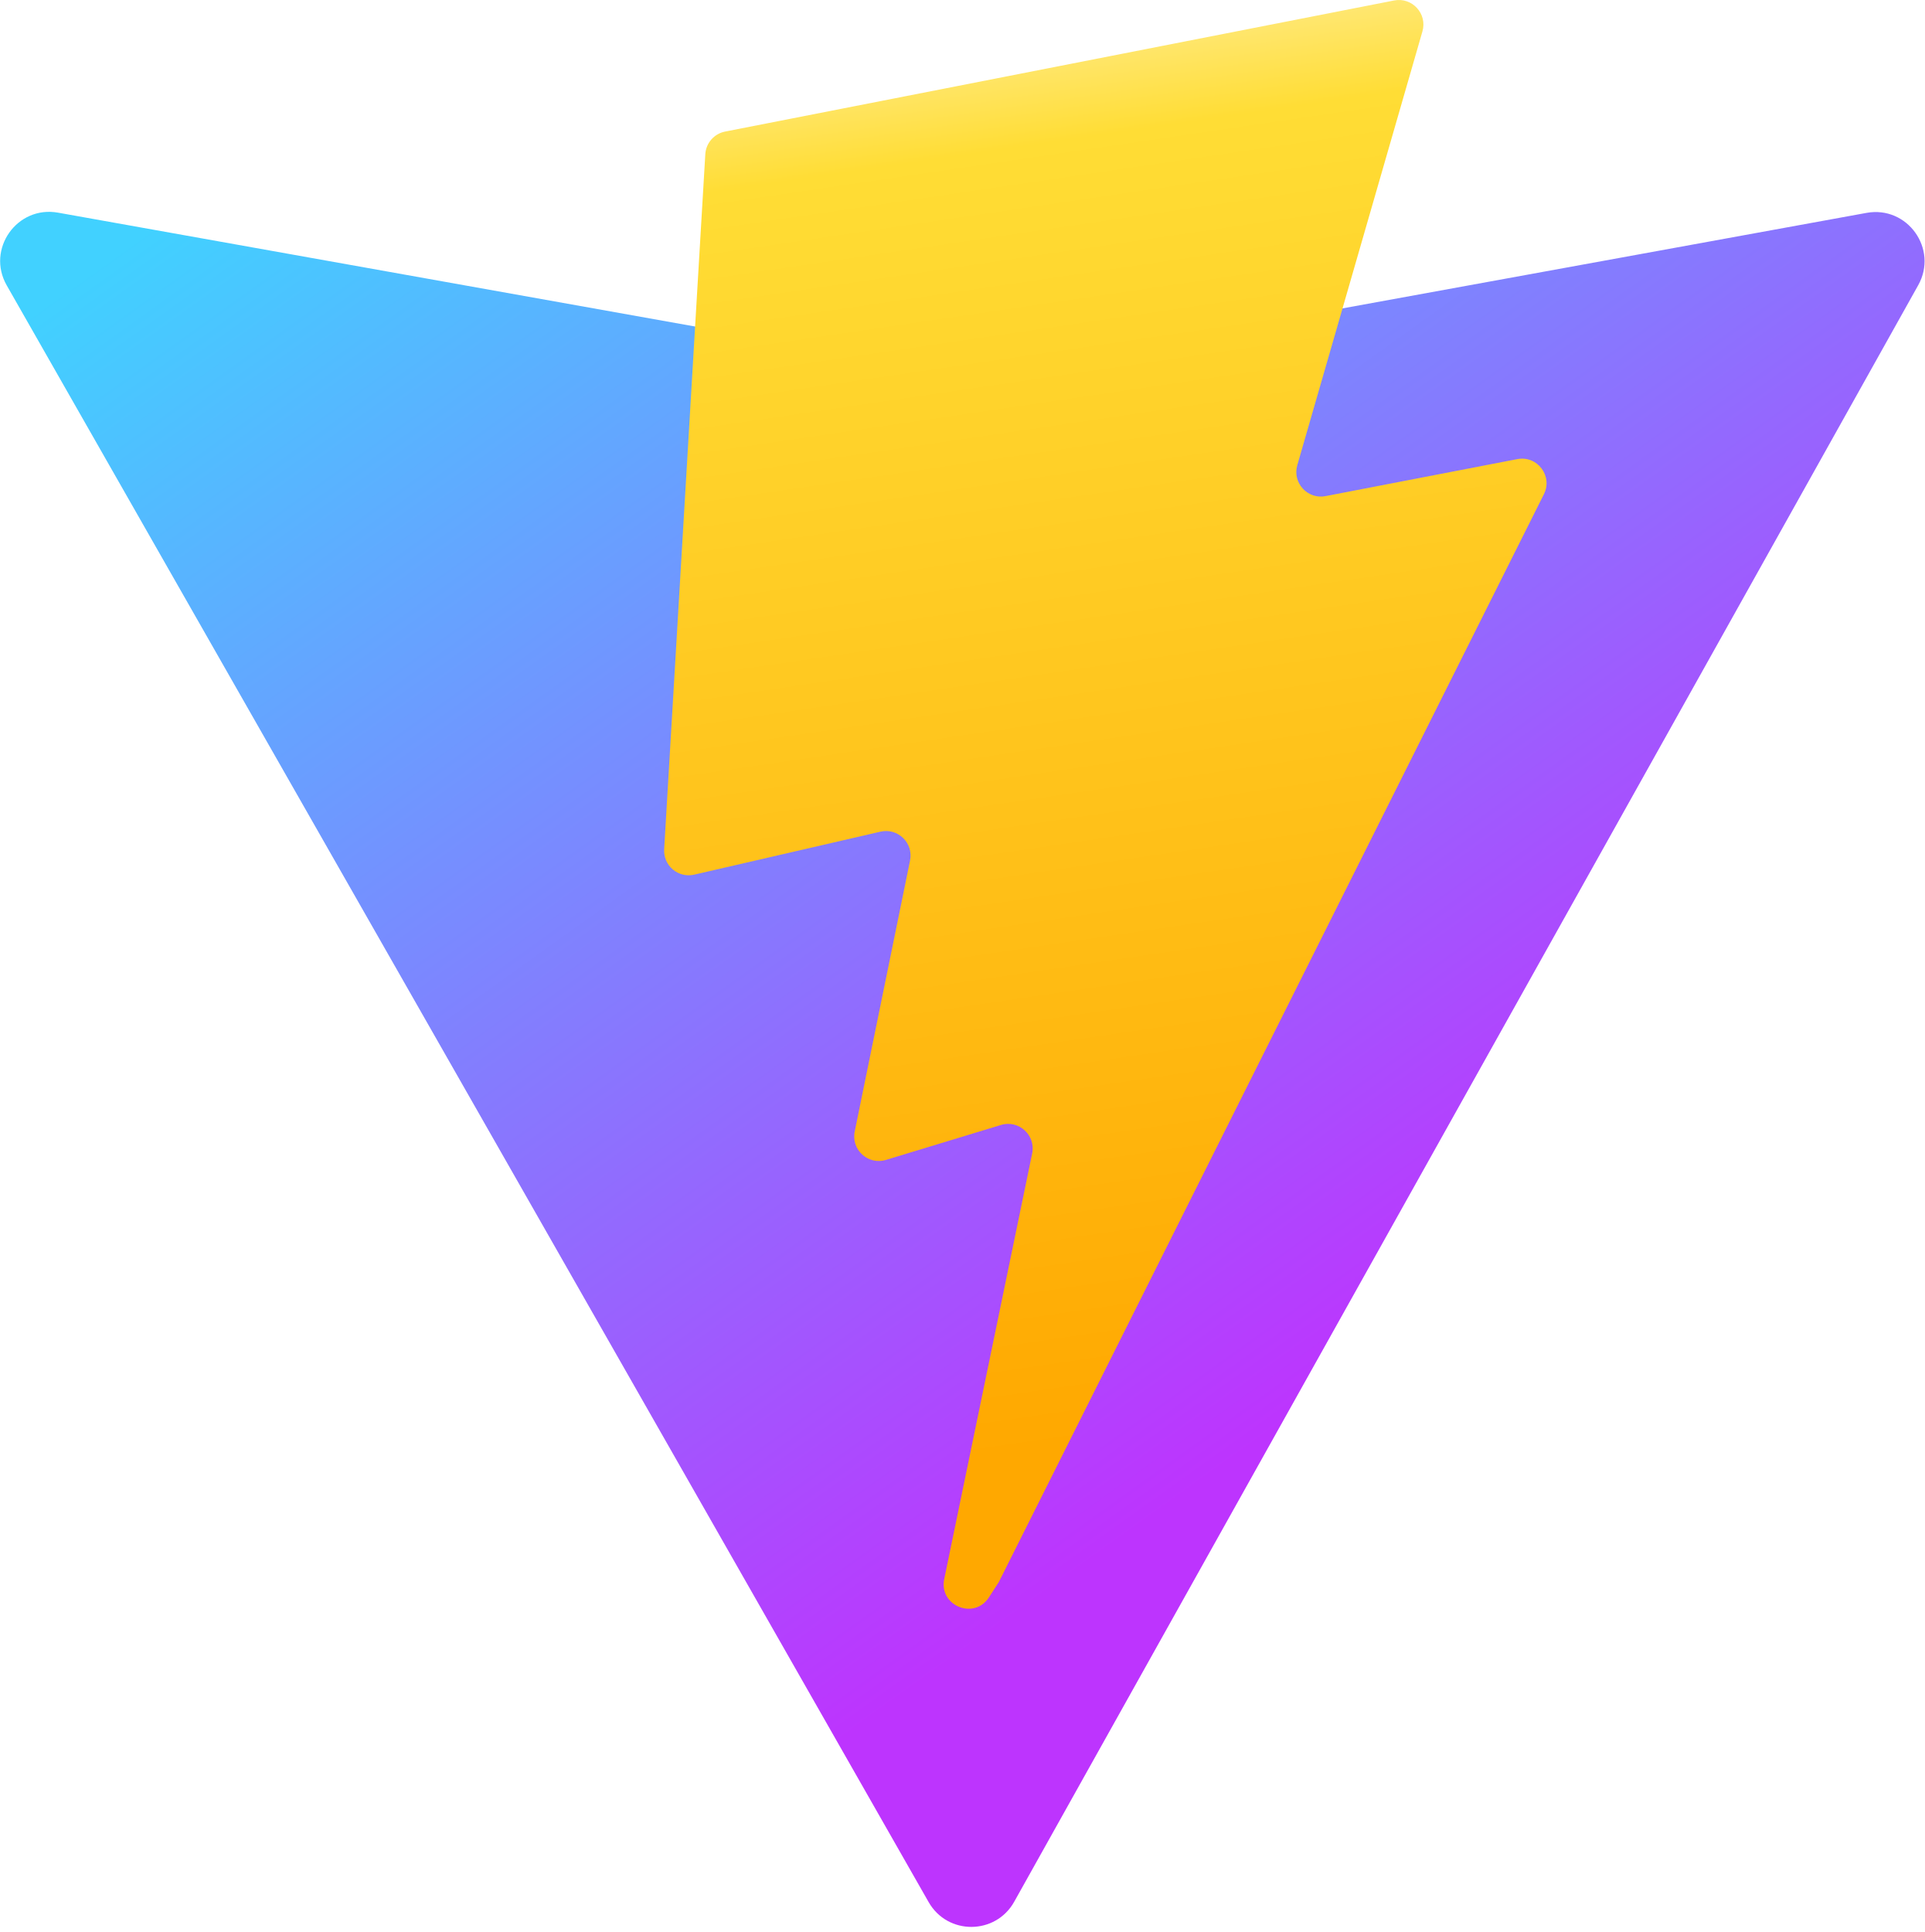
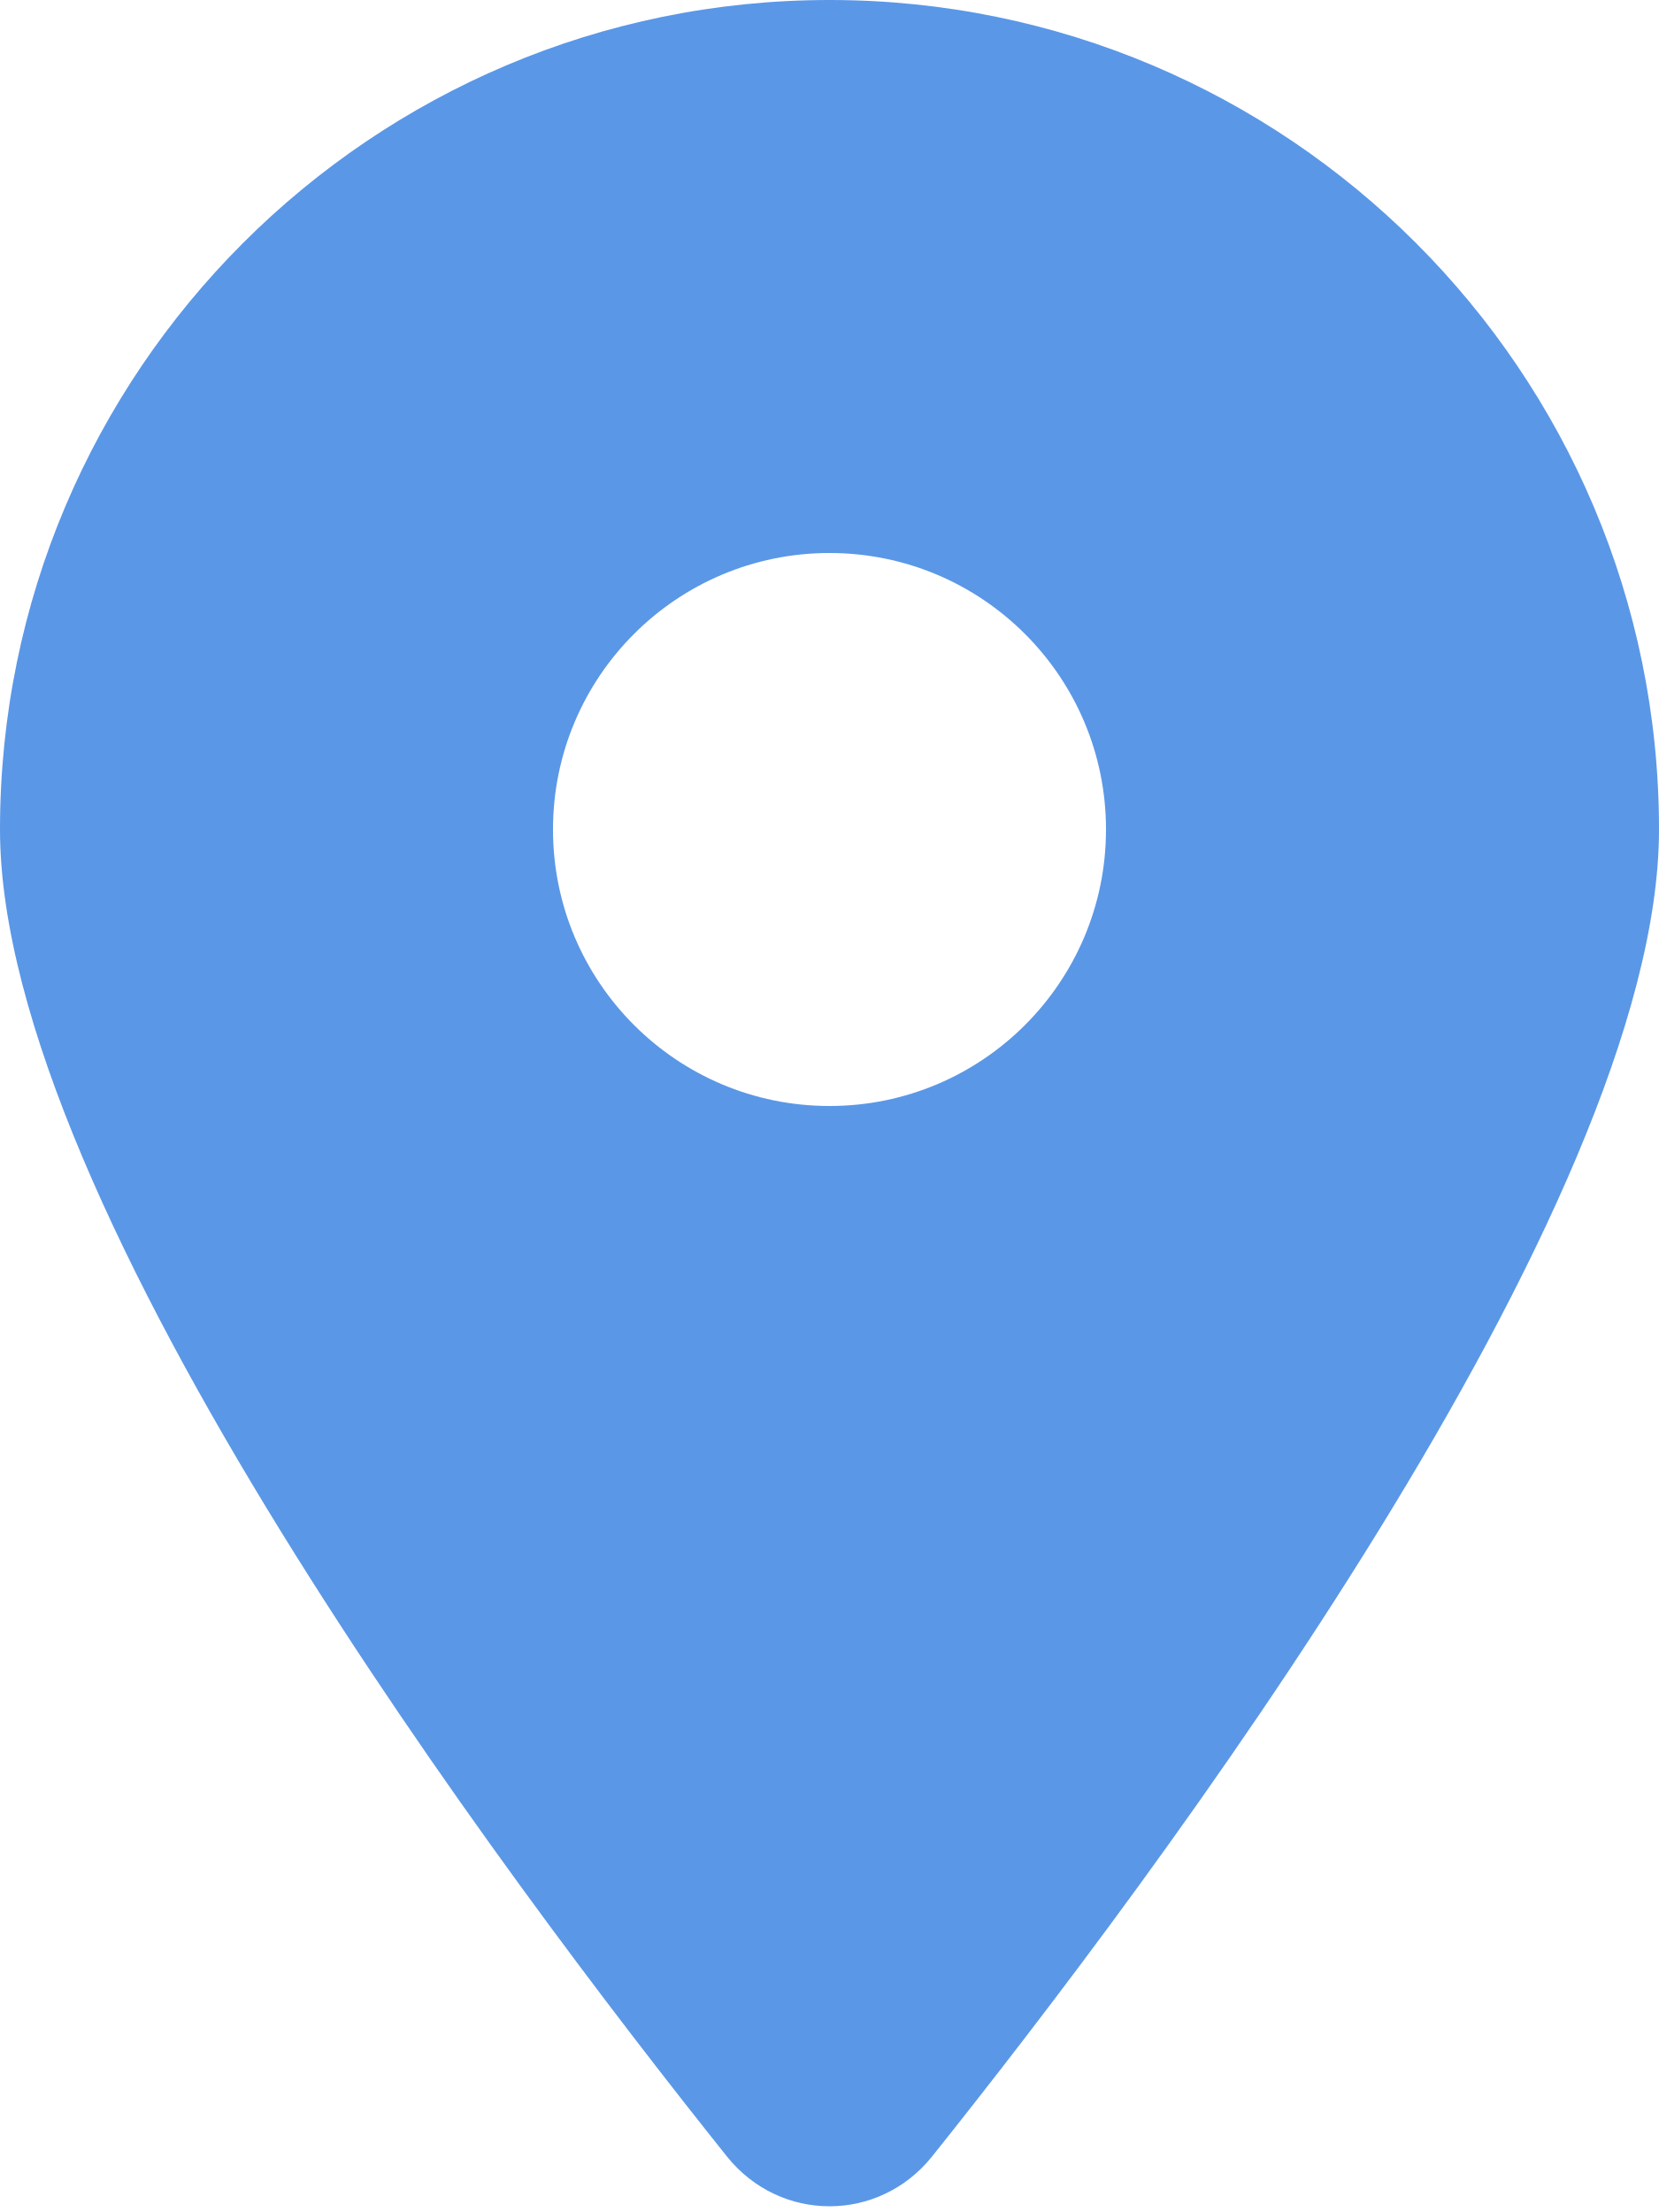
- <svg xmlns="http://www.w3.org/2000/svg" aria-hidden="true" role="img" class="iconify iconify--logos" width="31.88" height="32" preserveAspectRatio="xMidYMid meet" viewBox="0 0 256 257">
-   <defs>
-     <linearGradient id="IconifyId1813088fe1fbc01fb466" x1="-.828%" x2="57.636%" y1="7.652%" y2="78.411%">
-       <stop offset="0%" stop-color="#41D1FF" />
-       <stop offset="100%" stop-color="#BD34FE" />
-     </linearGradient>
-     <linearGradient id="IconifyId1813088fe1fbc01fb467" x1="43.376%" x2="50.316%" y1="2.242%" y2="89.03%">
-       <stop offset="0%" stop-color="#FFEA83" />
-       <stop offset="8.333%" stop-color="#FFDD35" />
-       <stop offset="100%" stop-color="#FFA800" />
-     </linearGradient>
-   </defs>
-   <path fill="url(#IconifyId1813088fe1fbc01fb466)" d="M255.153 37.938L134.897 252.976c-2.483 4.44-8.862 4.466-11.382.048L.875 37.958c-2.746-4.814 1.371-10.646 6.827-9.67l120.385 21.517a6.537 6.537 0 0 0 2.322-.004l117.867-21.483c5.438-.991 9.574 4.796 6.877 9.62Z" />
-   <path fill="url(#IconifyId1813088fe1fbc01fb467)" d="M185.432.063L96.44 17.501a3.268 3.268 0 0 0-2.634 3.014l-5.474 92.456a3.268 3.268 0 0 0 3.997 3.378l24.777-5.718c2.318-.535 4.413 1.507 3.936 3.838l-7.361 36.047c-.495 2.426 1.782 4.5 4.151 3.78l15.304-4.649c2.372-.72 4.652 1.36 4.15 3.788l-11.698 56.621c-.732 3.542 3.979 5.473 5.943 2.437l1.313-2.028l72.516-144.72c1.215-2.423-.88-5.186-3.54-4.672l-25.505 4.922c-2.396.462-4.435-1.77-3.759-4.114l16.646-57.705c.677-2.35-1.37-4.583-3.769-4.113Z" />
+ <svg xmlns="http://www.w3.org/2000/svg" viewBox="0 0 384 512">
+   <path fill="#5a97e7" d="M215.7 499.2C267 435 384 279.4 384 192C384 86 298 0 192 0S0 86 0 192c0 87.4 117 243 168.3 307.2c12.3 15.3 35.1 15.3 47.4 0zM192 128a64 64 0 1 1 0 128 64 64 0 1 1 0-128z" />
</svg>
